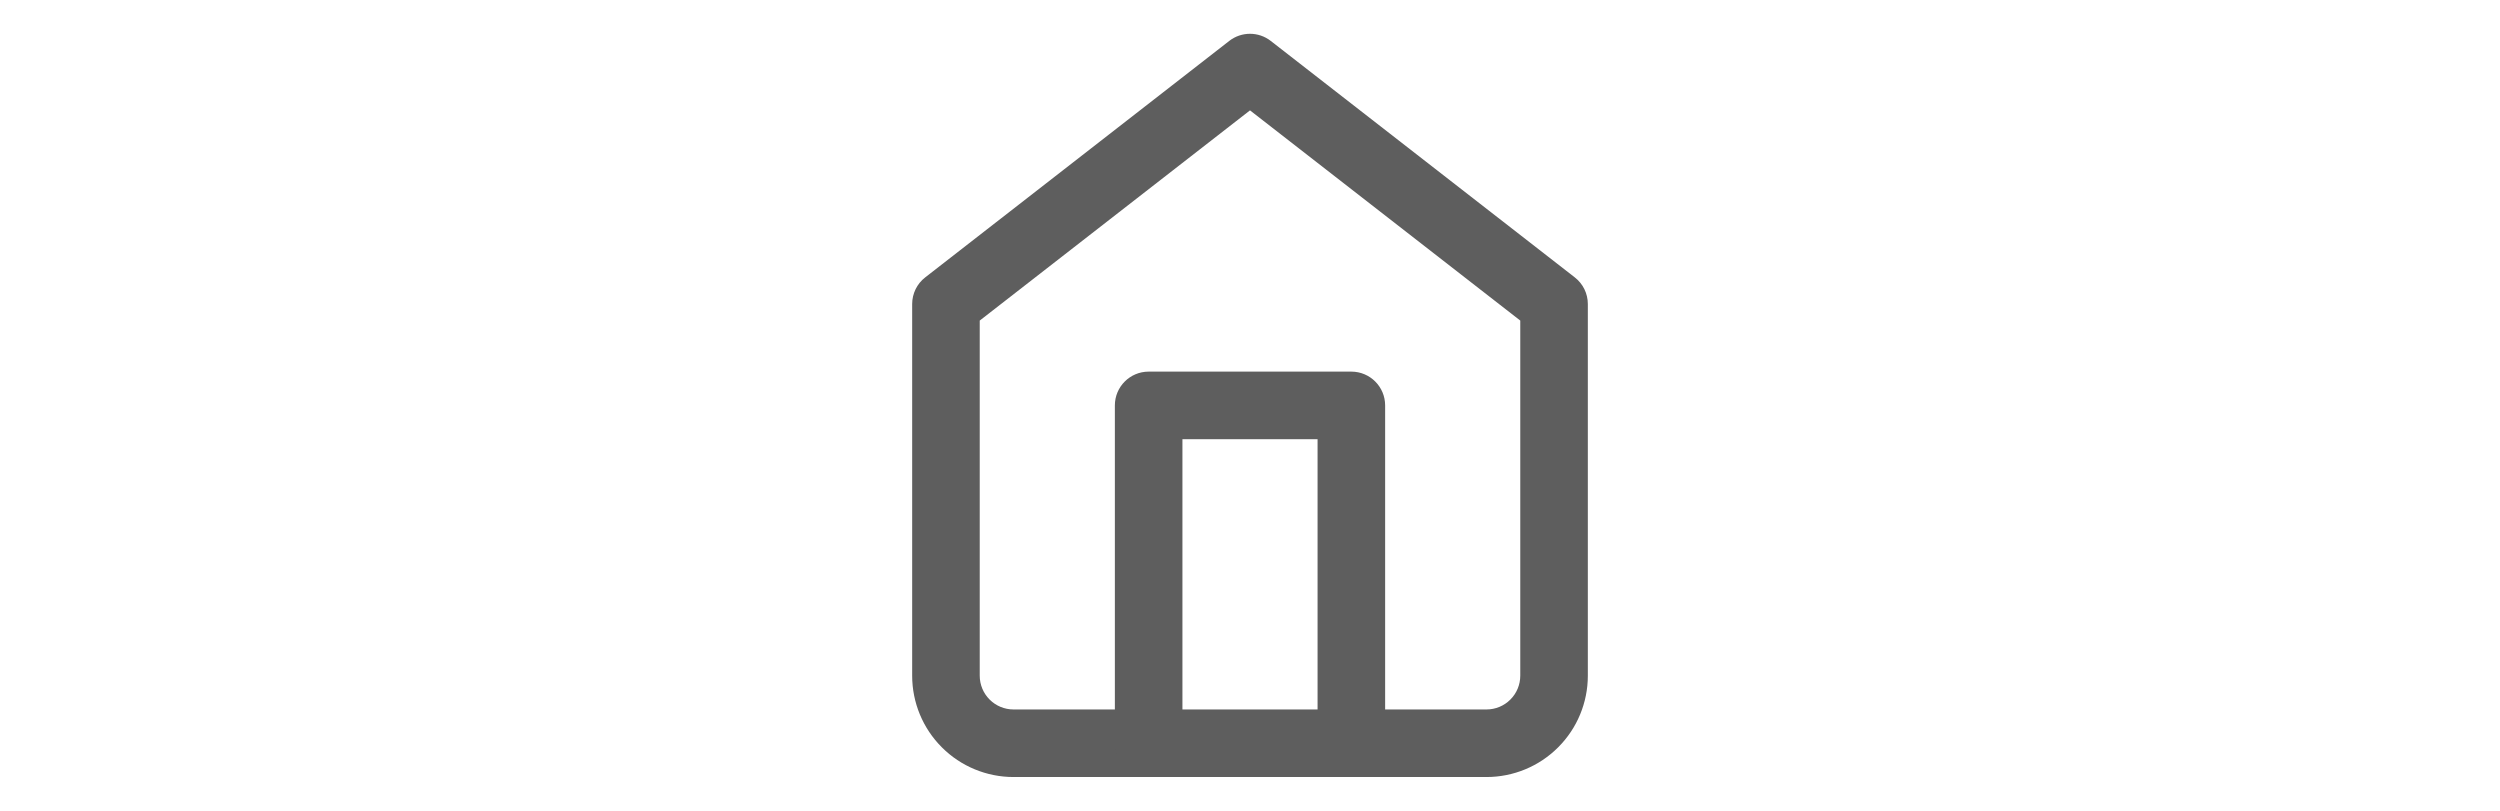
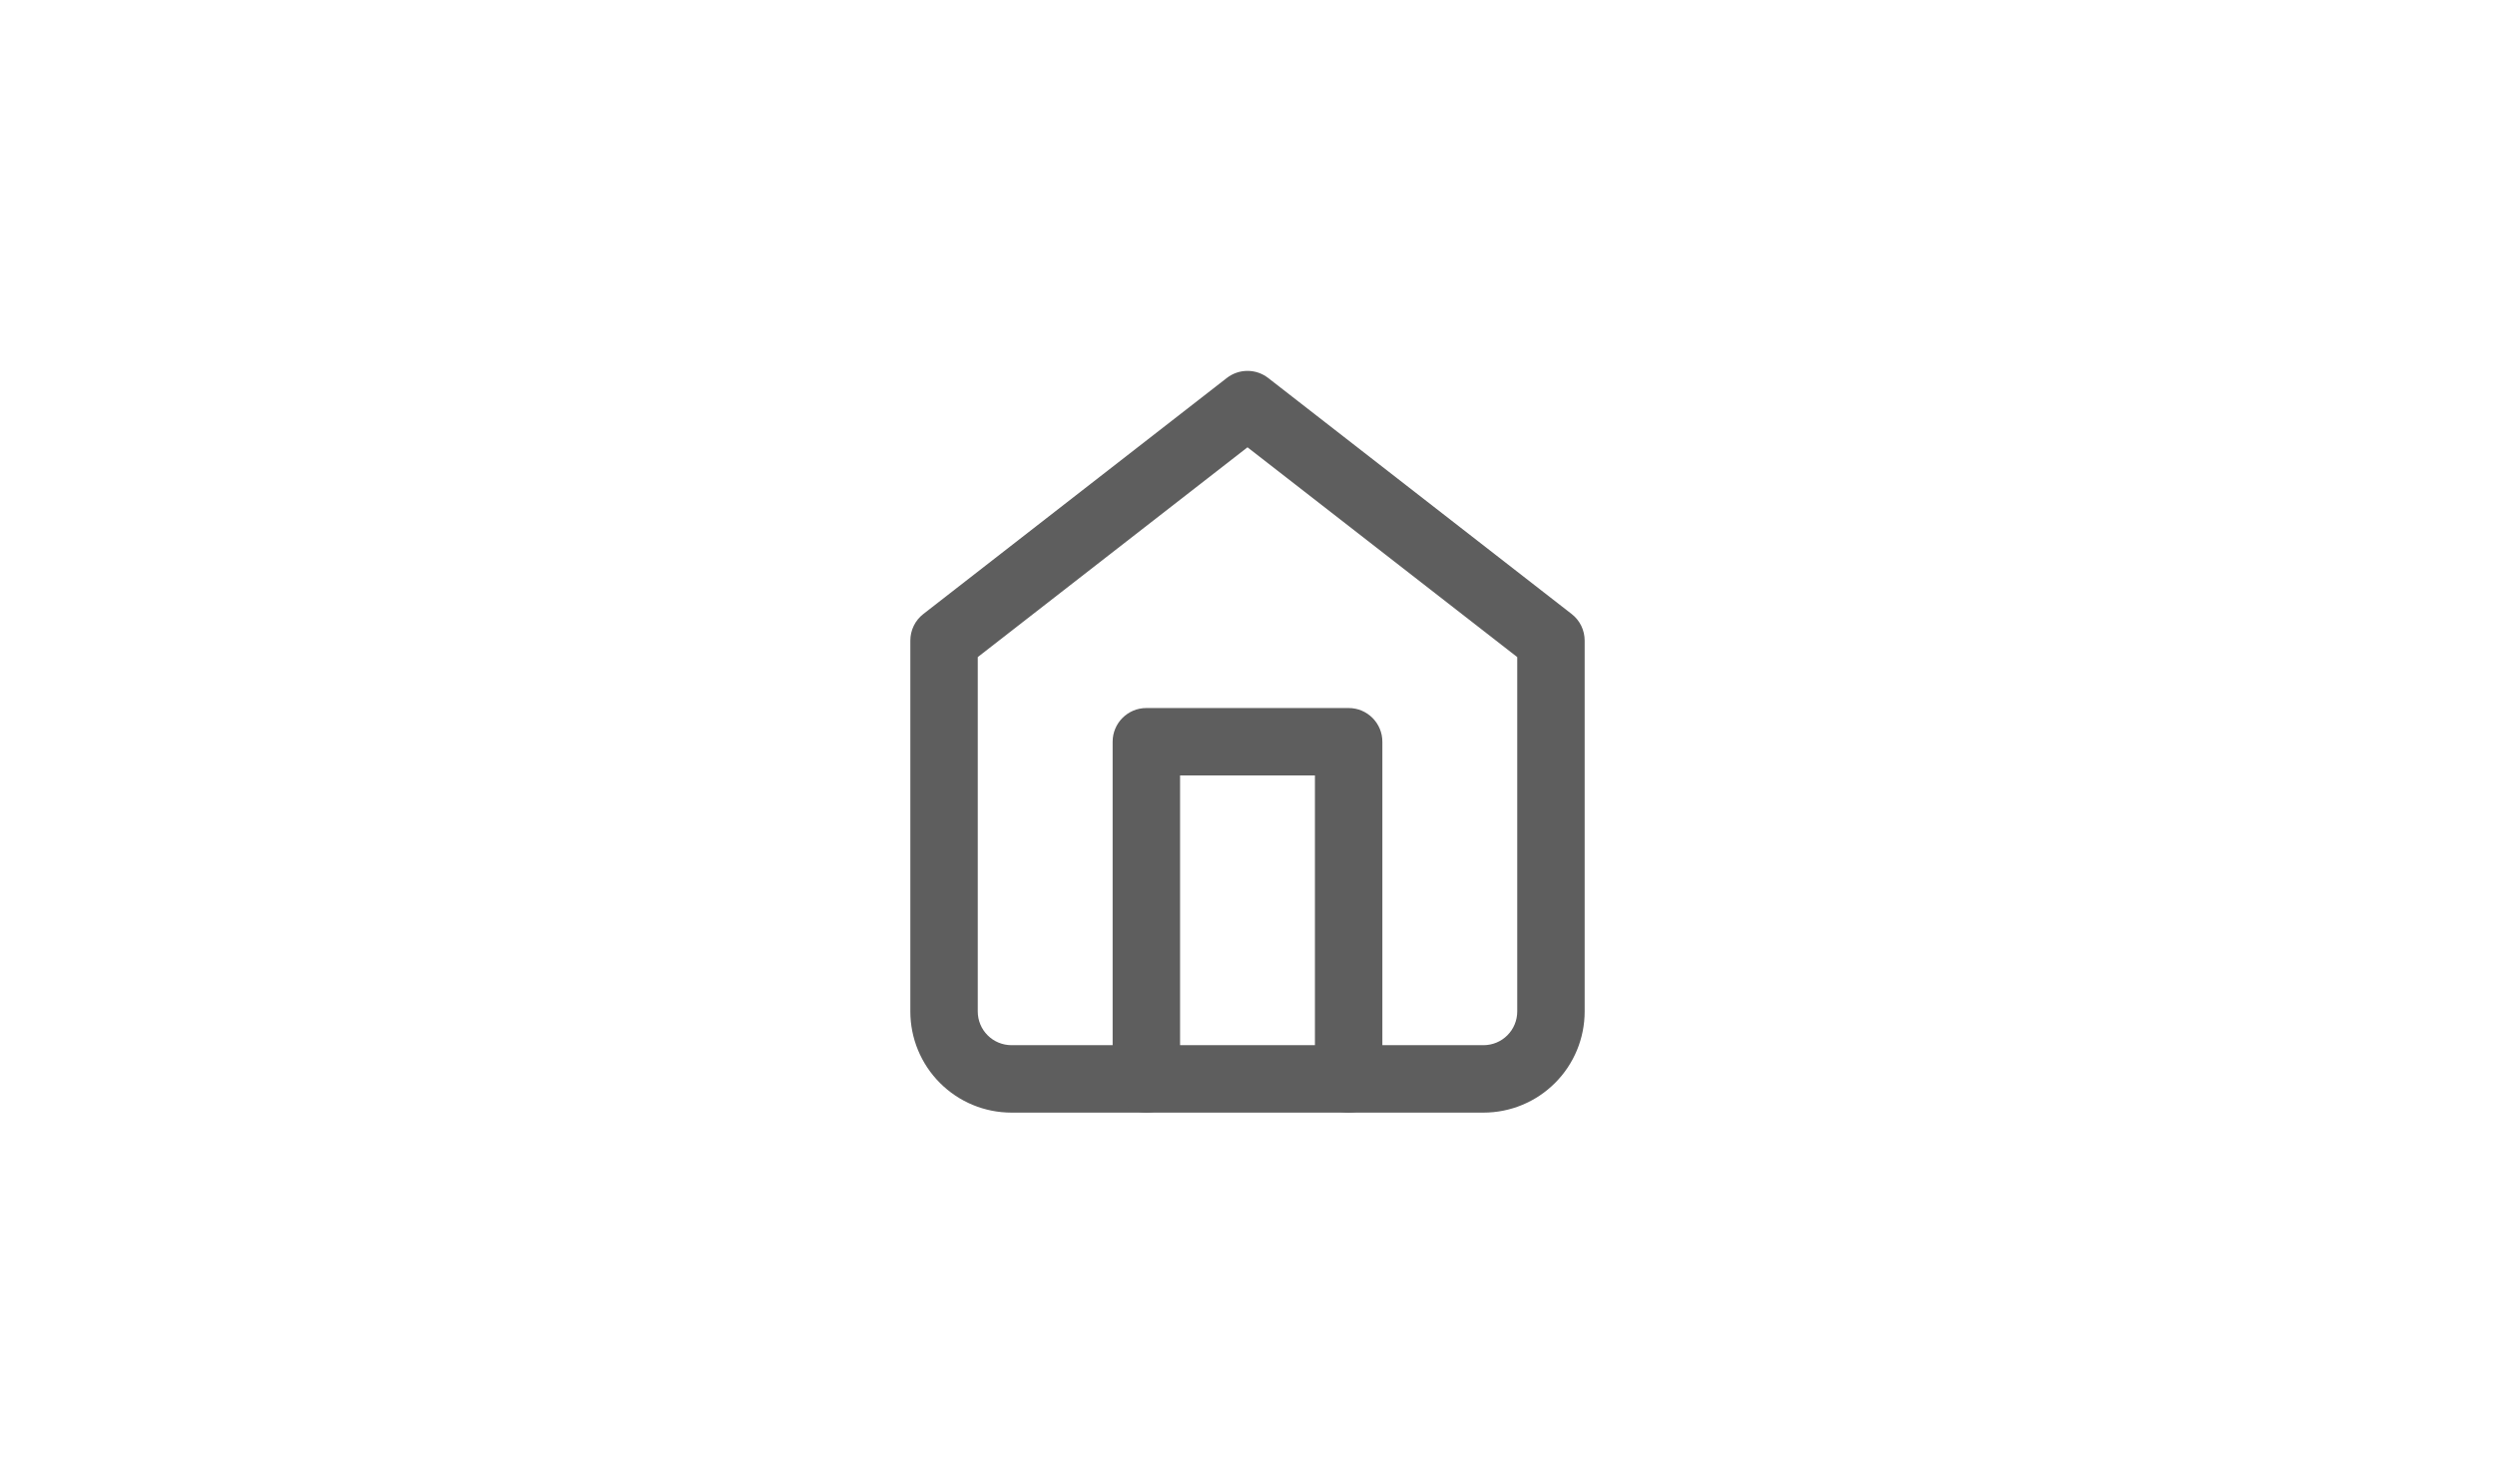
- <svg xmlns="http://www.w3.org/2000/svg" width="74" height="24" viewBox="0 0 74 24" fill="none">
-   <path fill-rule="evenodd" clip-rule="evenodd" d="M36.386 1.211C36.747 0.93 37.253 0.93 37.614 1.211L46.614 8.211C46.858 8.4 47 8.691 47 9V20C47 20.796 46.684 21.559 46.121 22.121C45.559 22.684 44.796 23 44 23H30C29.204 23 28.441 22.684 27.879 22.121C27.316 21.559 27 20.796 27 20V9C27 8.691 27.142 8.4 27.386 8.211L36.386 1.211ZM29 9.489V20C29 20.265 29.105 20.52 29.293 20.707C29.48 20.895 29.735 21 30 21H44C44.265 21 44.52 20.895 44.707 20.707C44.895 20.52 45 20.265 45 20V9.489L37 3.267L29 9.489Z" fill="#5E5E5E" />
-   <path fill-rule="evenodd" clip-rule="evenodd" d="M33 12C33 11.448 33.448 11 34 11H40C40.552 11 41 11.448 41 12V22C41 22.552 40.552 23 40 23C39.448 23 39 22.552 39 22V13H35V22C35 22.552 34.552 23 34 23C33.448 23 33 22.552 33 22V12Z" fill="#5E5E5E" />
+ <svg xmlns="http://www.w3.org/2000/svg" width="74" height="44" viewBox="0 0 74 44" fill="none">
+   <path fill-rule="evenodd" clip-rule="evenodd" d="M36.386 11.211C36.747 10.93 37.253 10.93 37.614 11.211L46.614 18.211C46.858 18.4 47 18.691 47 19V30C47 30.796 46.684 31.559 46.121 32.121C45.559 32.684 44.796 33 44 33H30C29.204 33 28.441 32.684 27.879 32.121C27.316 31.559 27 30.796 27 30V19C27 18.691 27.142 18.4 27.386 18.211L36.386 11.211ZM29 19.489V30C29 30.265 29.105 30.52 29.293 30.707C29.48 30.895 29.735 31 30 31H44C44.265 31 44.52 30.895 44.707 30.707C44.895 30.52 45 30.265 45 30V19.489L37 13.267L29 19.489Z" fill="#5E5E5E" />
+   <path fill-rule="evenodd" clip-rule="evenodd" d="M33 22C33 21.448 33.448 21 34 21H40C40.552 21 41 21.448 41 22V32C41 32.552 40.552 33 40 33C39.448 33 39 32.552 39 32V23H35V32C35 32.552 34.552 33 34 33C33.448 33 33 32.552 33 32V22Z" fill="#5E5E5E" />
</svg>
